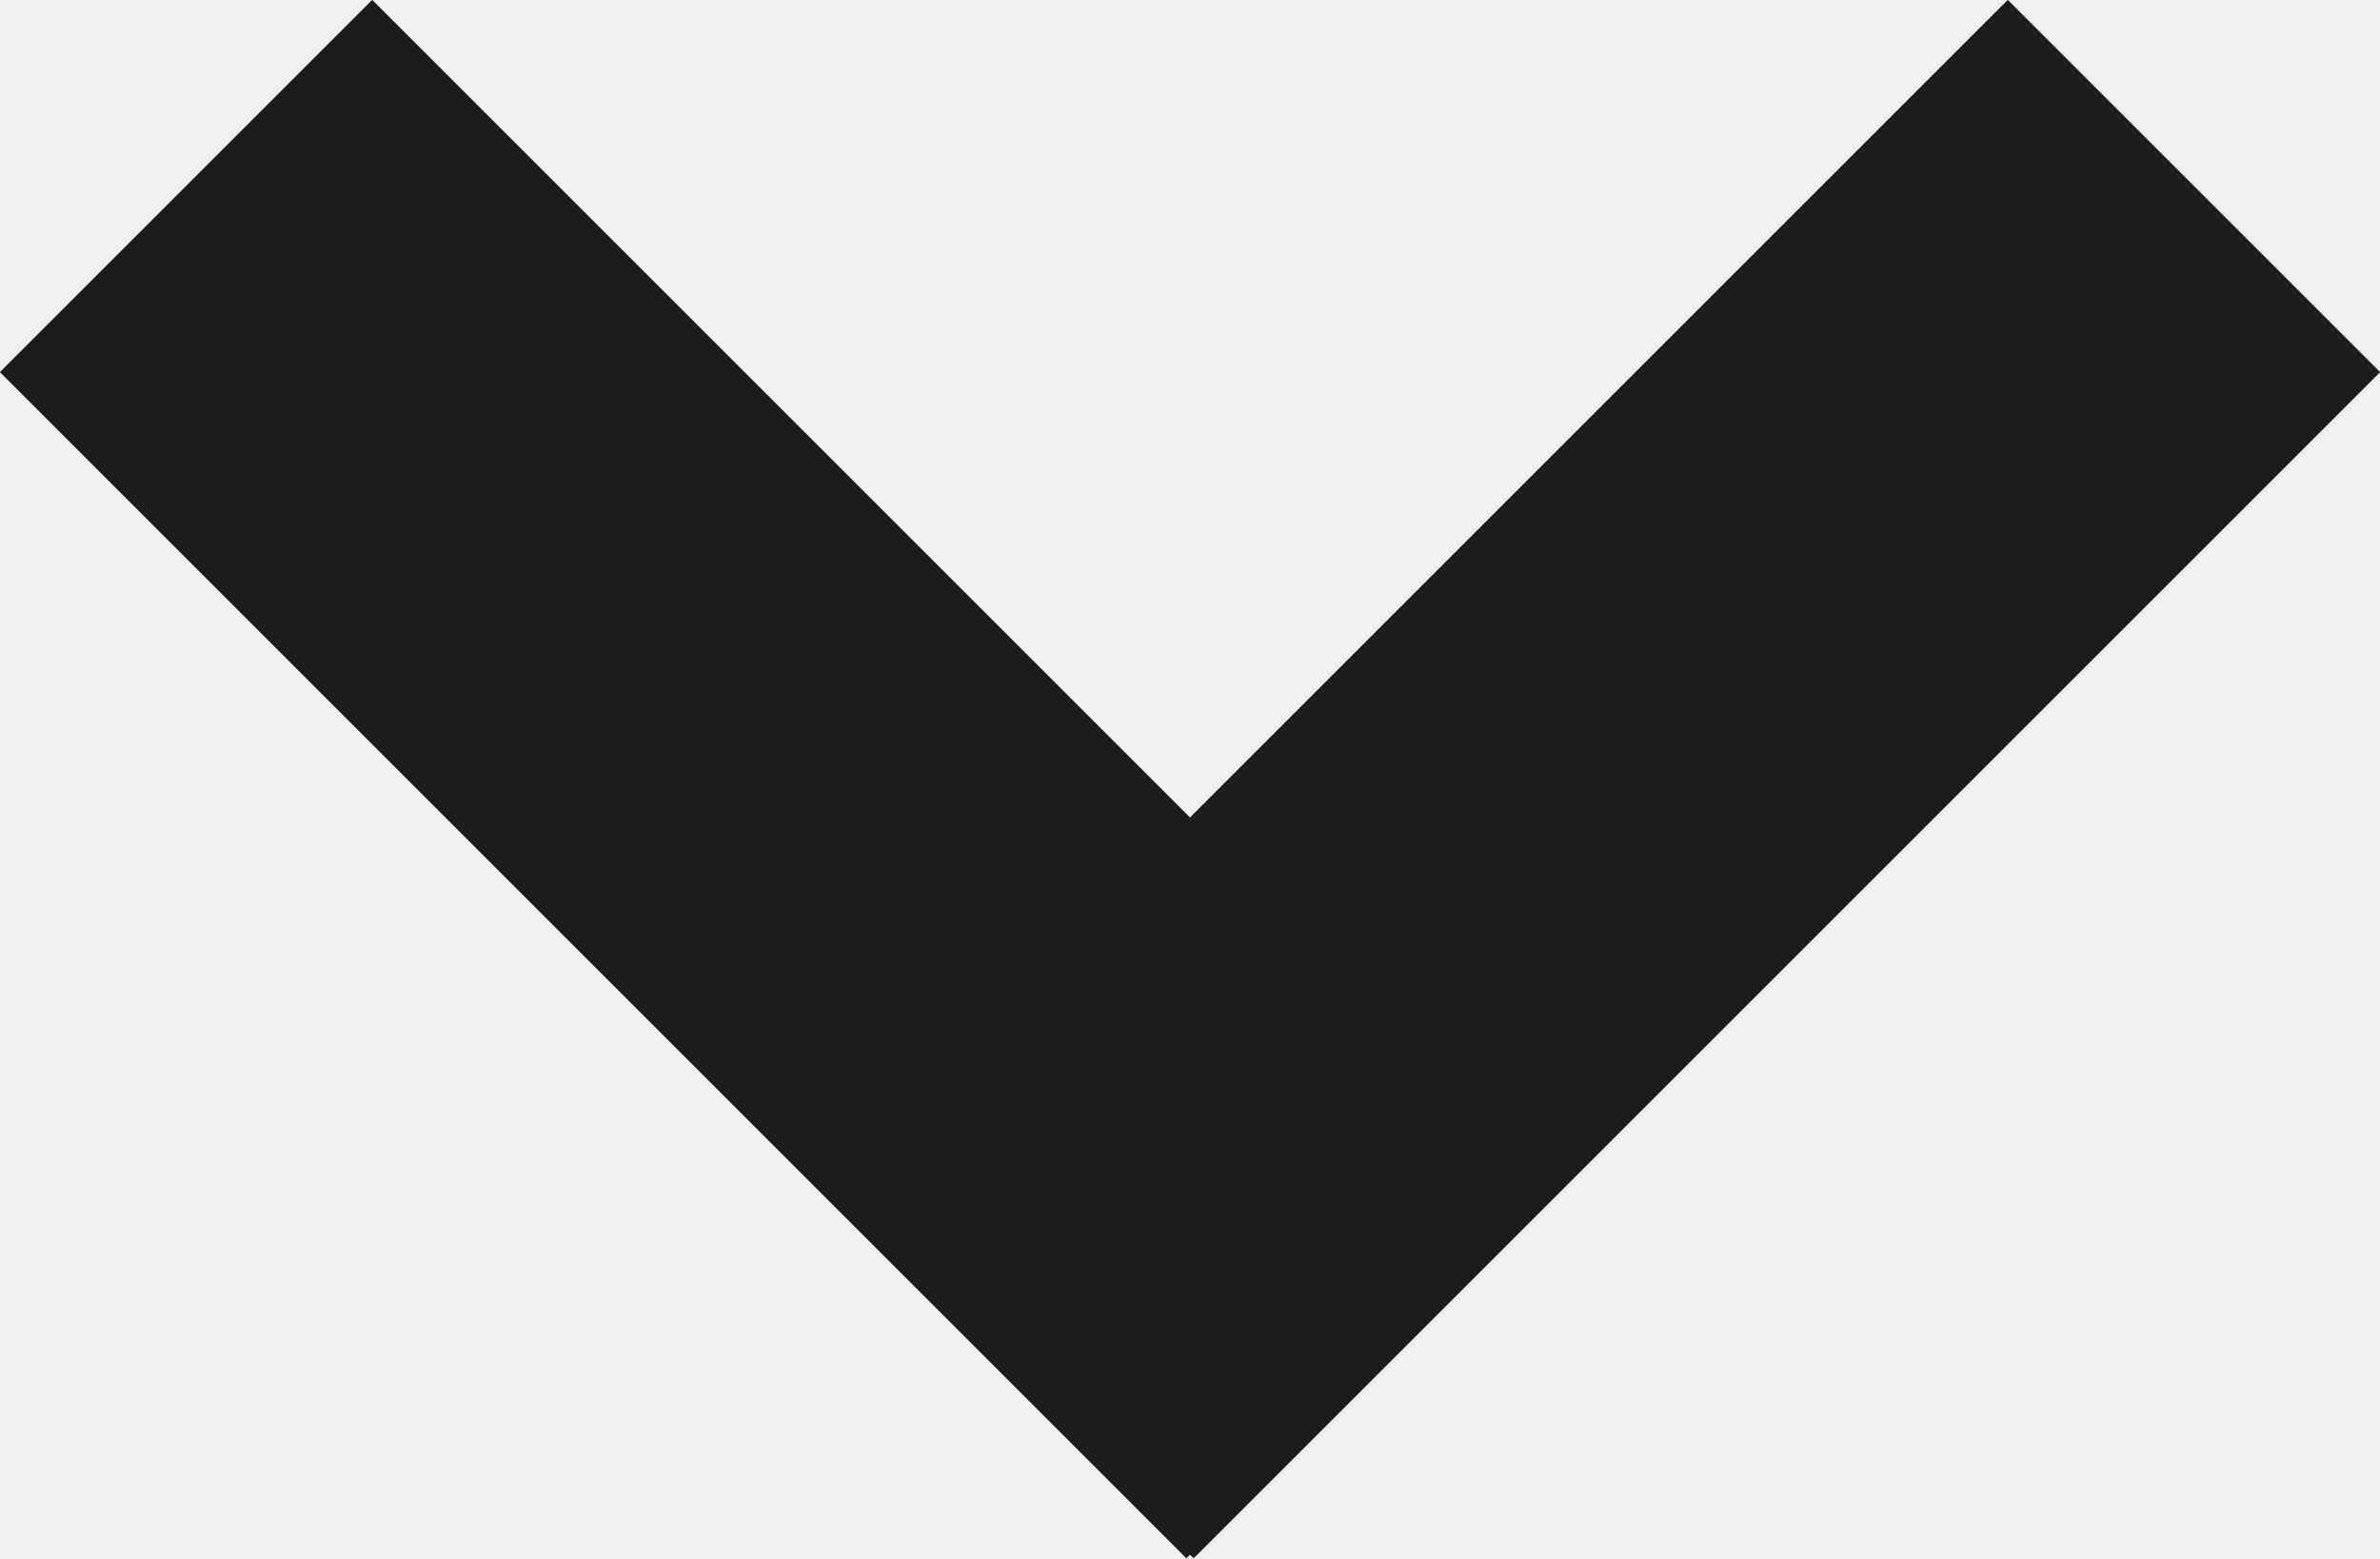
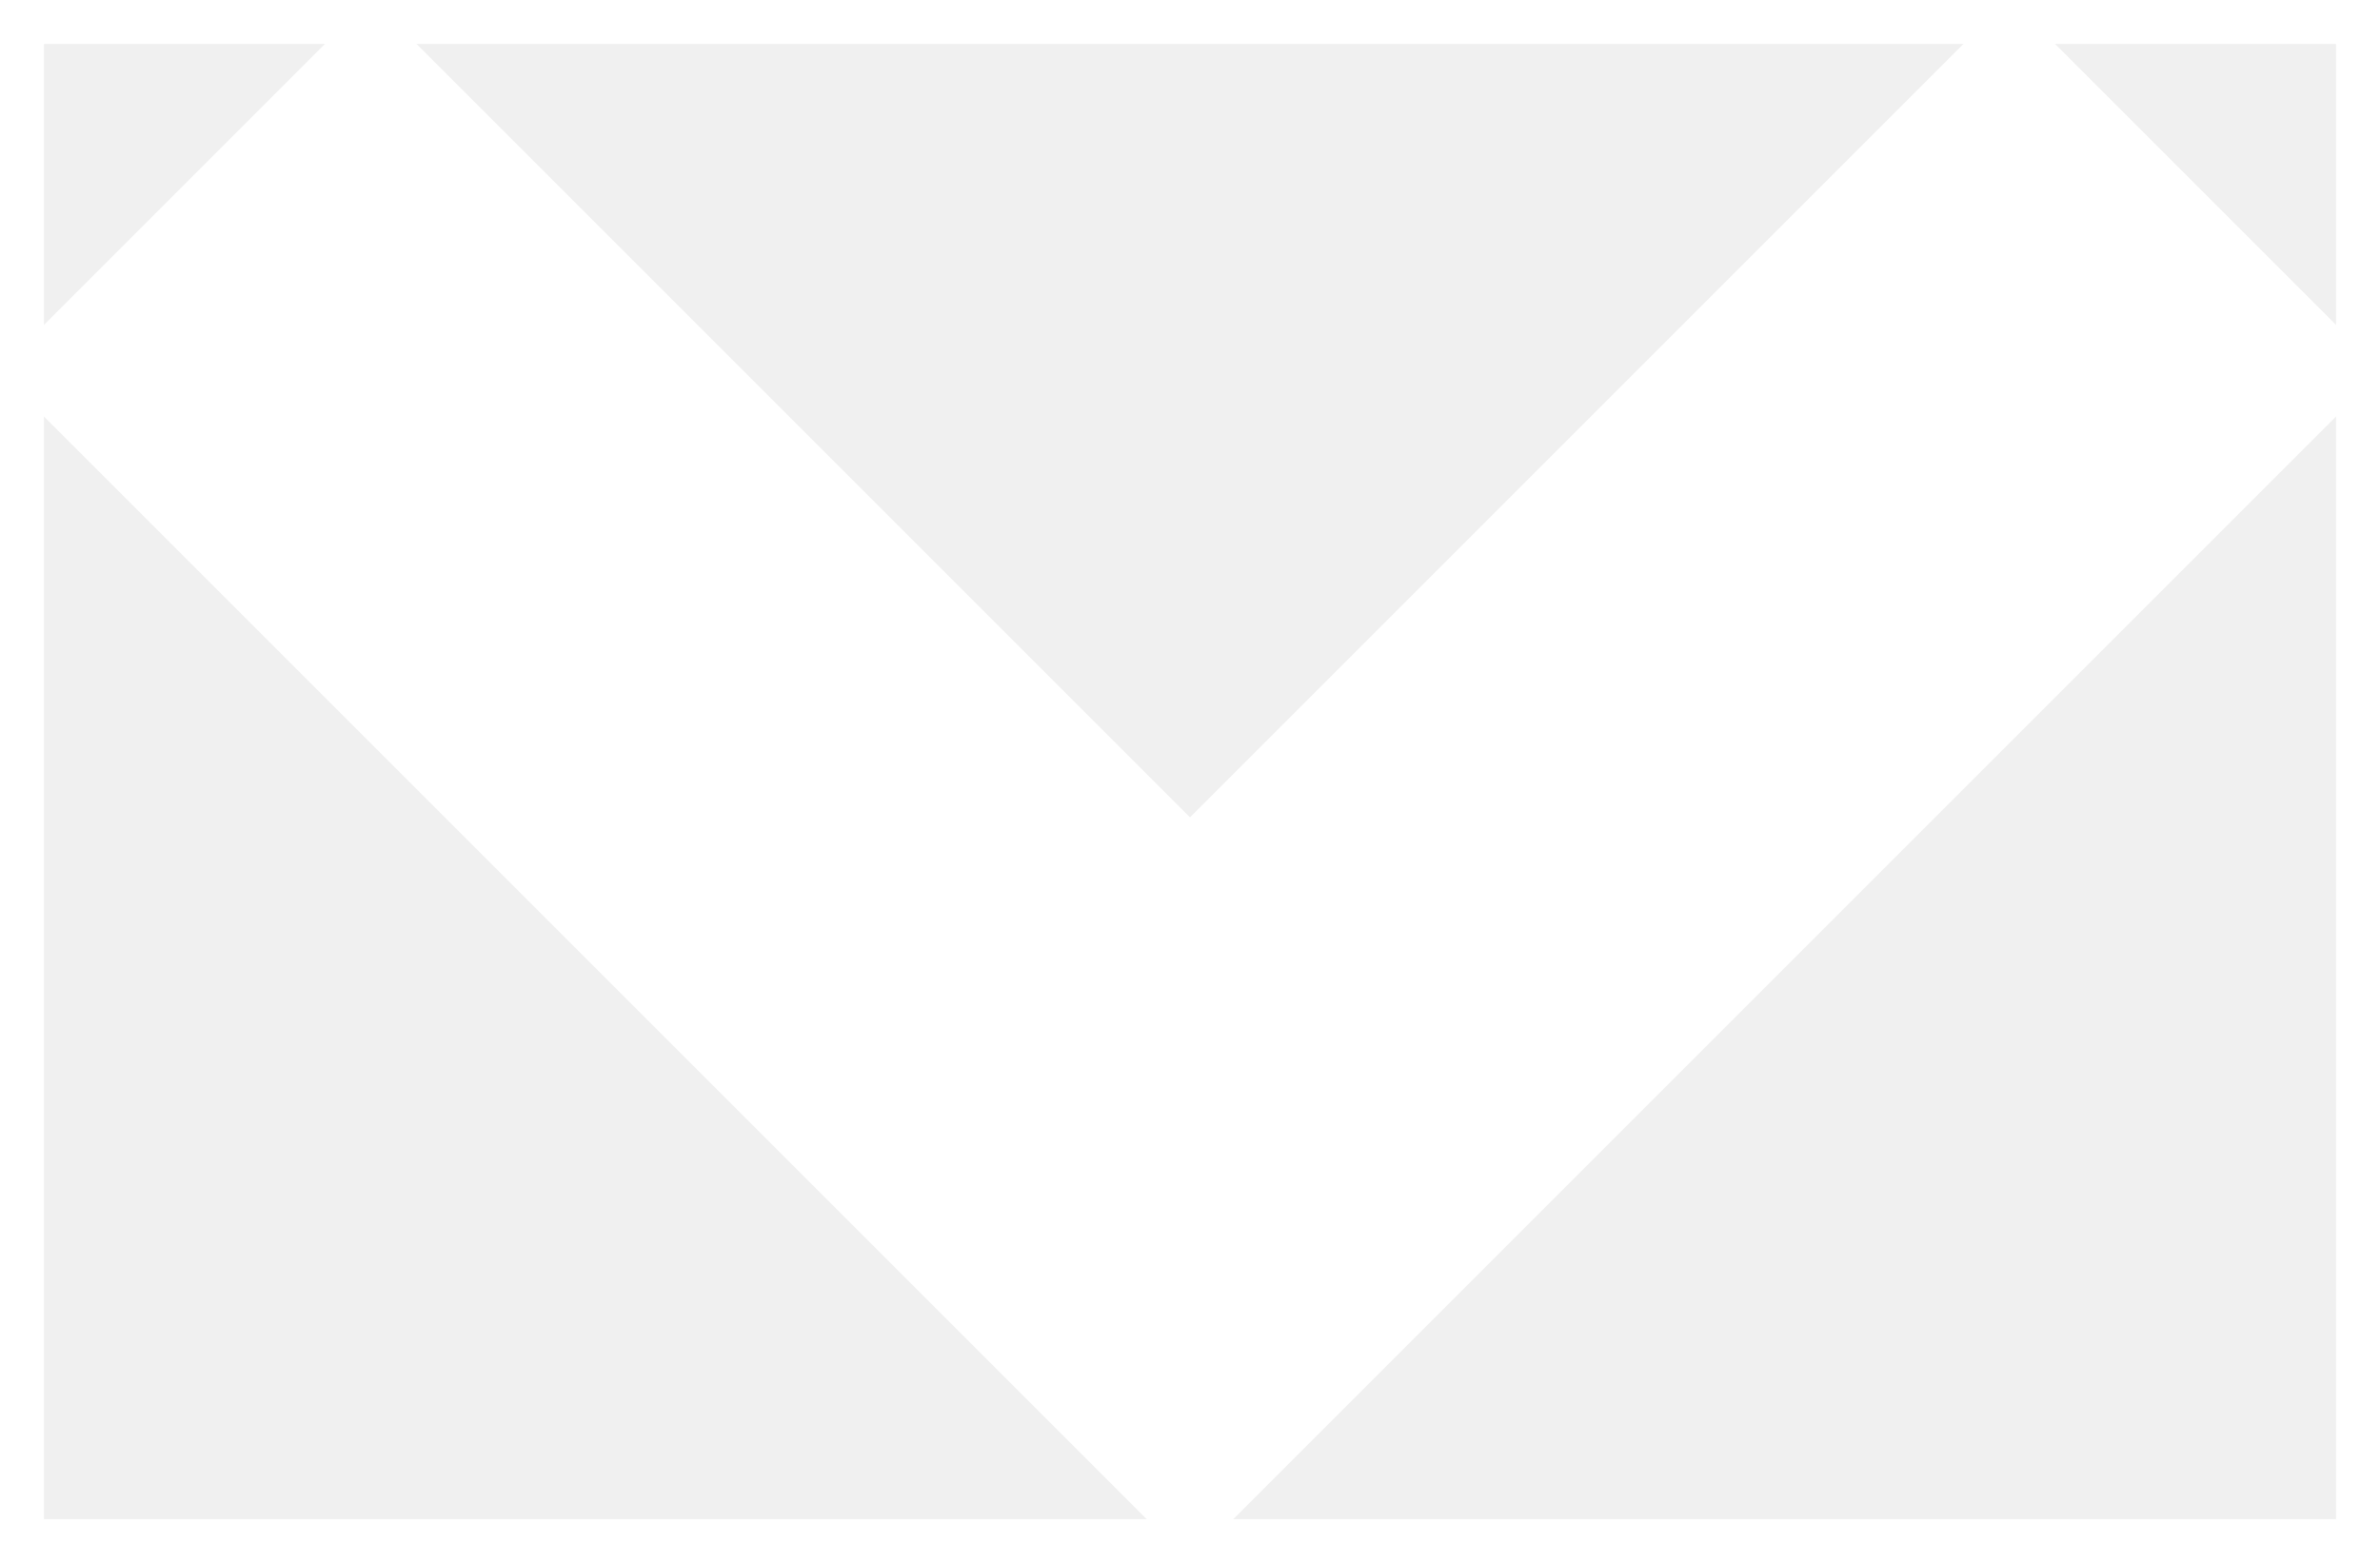
- <svg xmlns="http://www.w3.org/2000/svg" id="Ebene_2" data-name="Ebene 2" viewBox="0 0 27.12 17.76">
+ <svg xmlns="http://www.w3.org/2000/svg" id="Ebene_2" version="1.1" viewBox="0 0 27.1 17.8">
  <defs>
    <style>
-       .cls-1, .cls-2 {
-         fill: none;
+       .st0 {
+         stroke-miterlimit: 10;
      }

-       .cls-2 {
-         stroke: #1d1d1b;
+       .st0, .st1 {
+         fill: none;
+         stroke: #fff;
+       }
+ 
+       .st1 {
        stroke-width: 6px;
      }

-       .cls-3 {
+       .st2 {
        clip-path: url(#clippath);
      }
    </style>
    <clipPath id="clippath">
-       <rect class="cls-1" width="27.12" height="17.76" />
+       <rect class="st0" y="0" width="27.1" height="17.8" />
    </clipPath>
  </defs>
-   <g id="Ebene_1-2" data-name="Ebene 1">
-     <g class="cls-3">
-       <line class="cls-2" x1="11.48" y1="15.64" x2="25" y2="2.12" />
-       <line class="cls-2" x1="2.12" y1="2.12" x2="15.64" y2="15.64" />
+   <g id="Ebene_1-2">
+     <g>
+       <g class="st2">
+         <g>
+           <line class="st1" x1="11.5" y1="15.6" x2="25" y2="2.1" />
+           <line class="st1" x1="2.1" y1="2.1" x2="15.6" y2="15.6" />
+         </g>
+       </g>
+       <rect class="st0" y="0" width="27.1" height="17.8" />
    </g>
  </g>
</svg>
